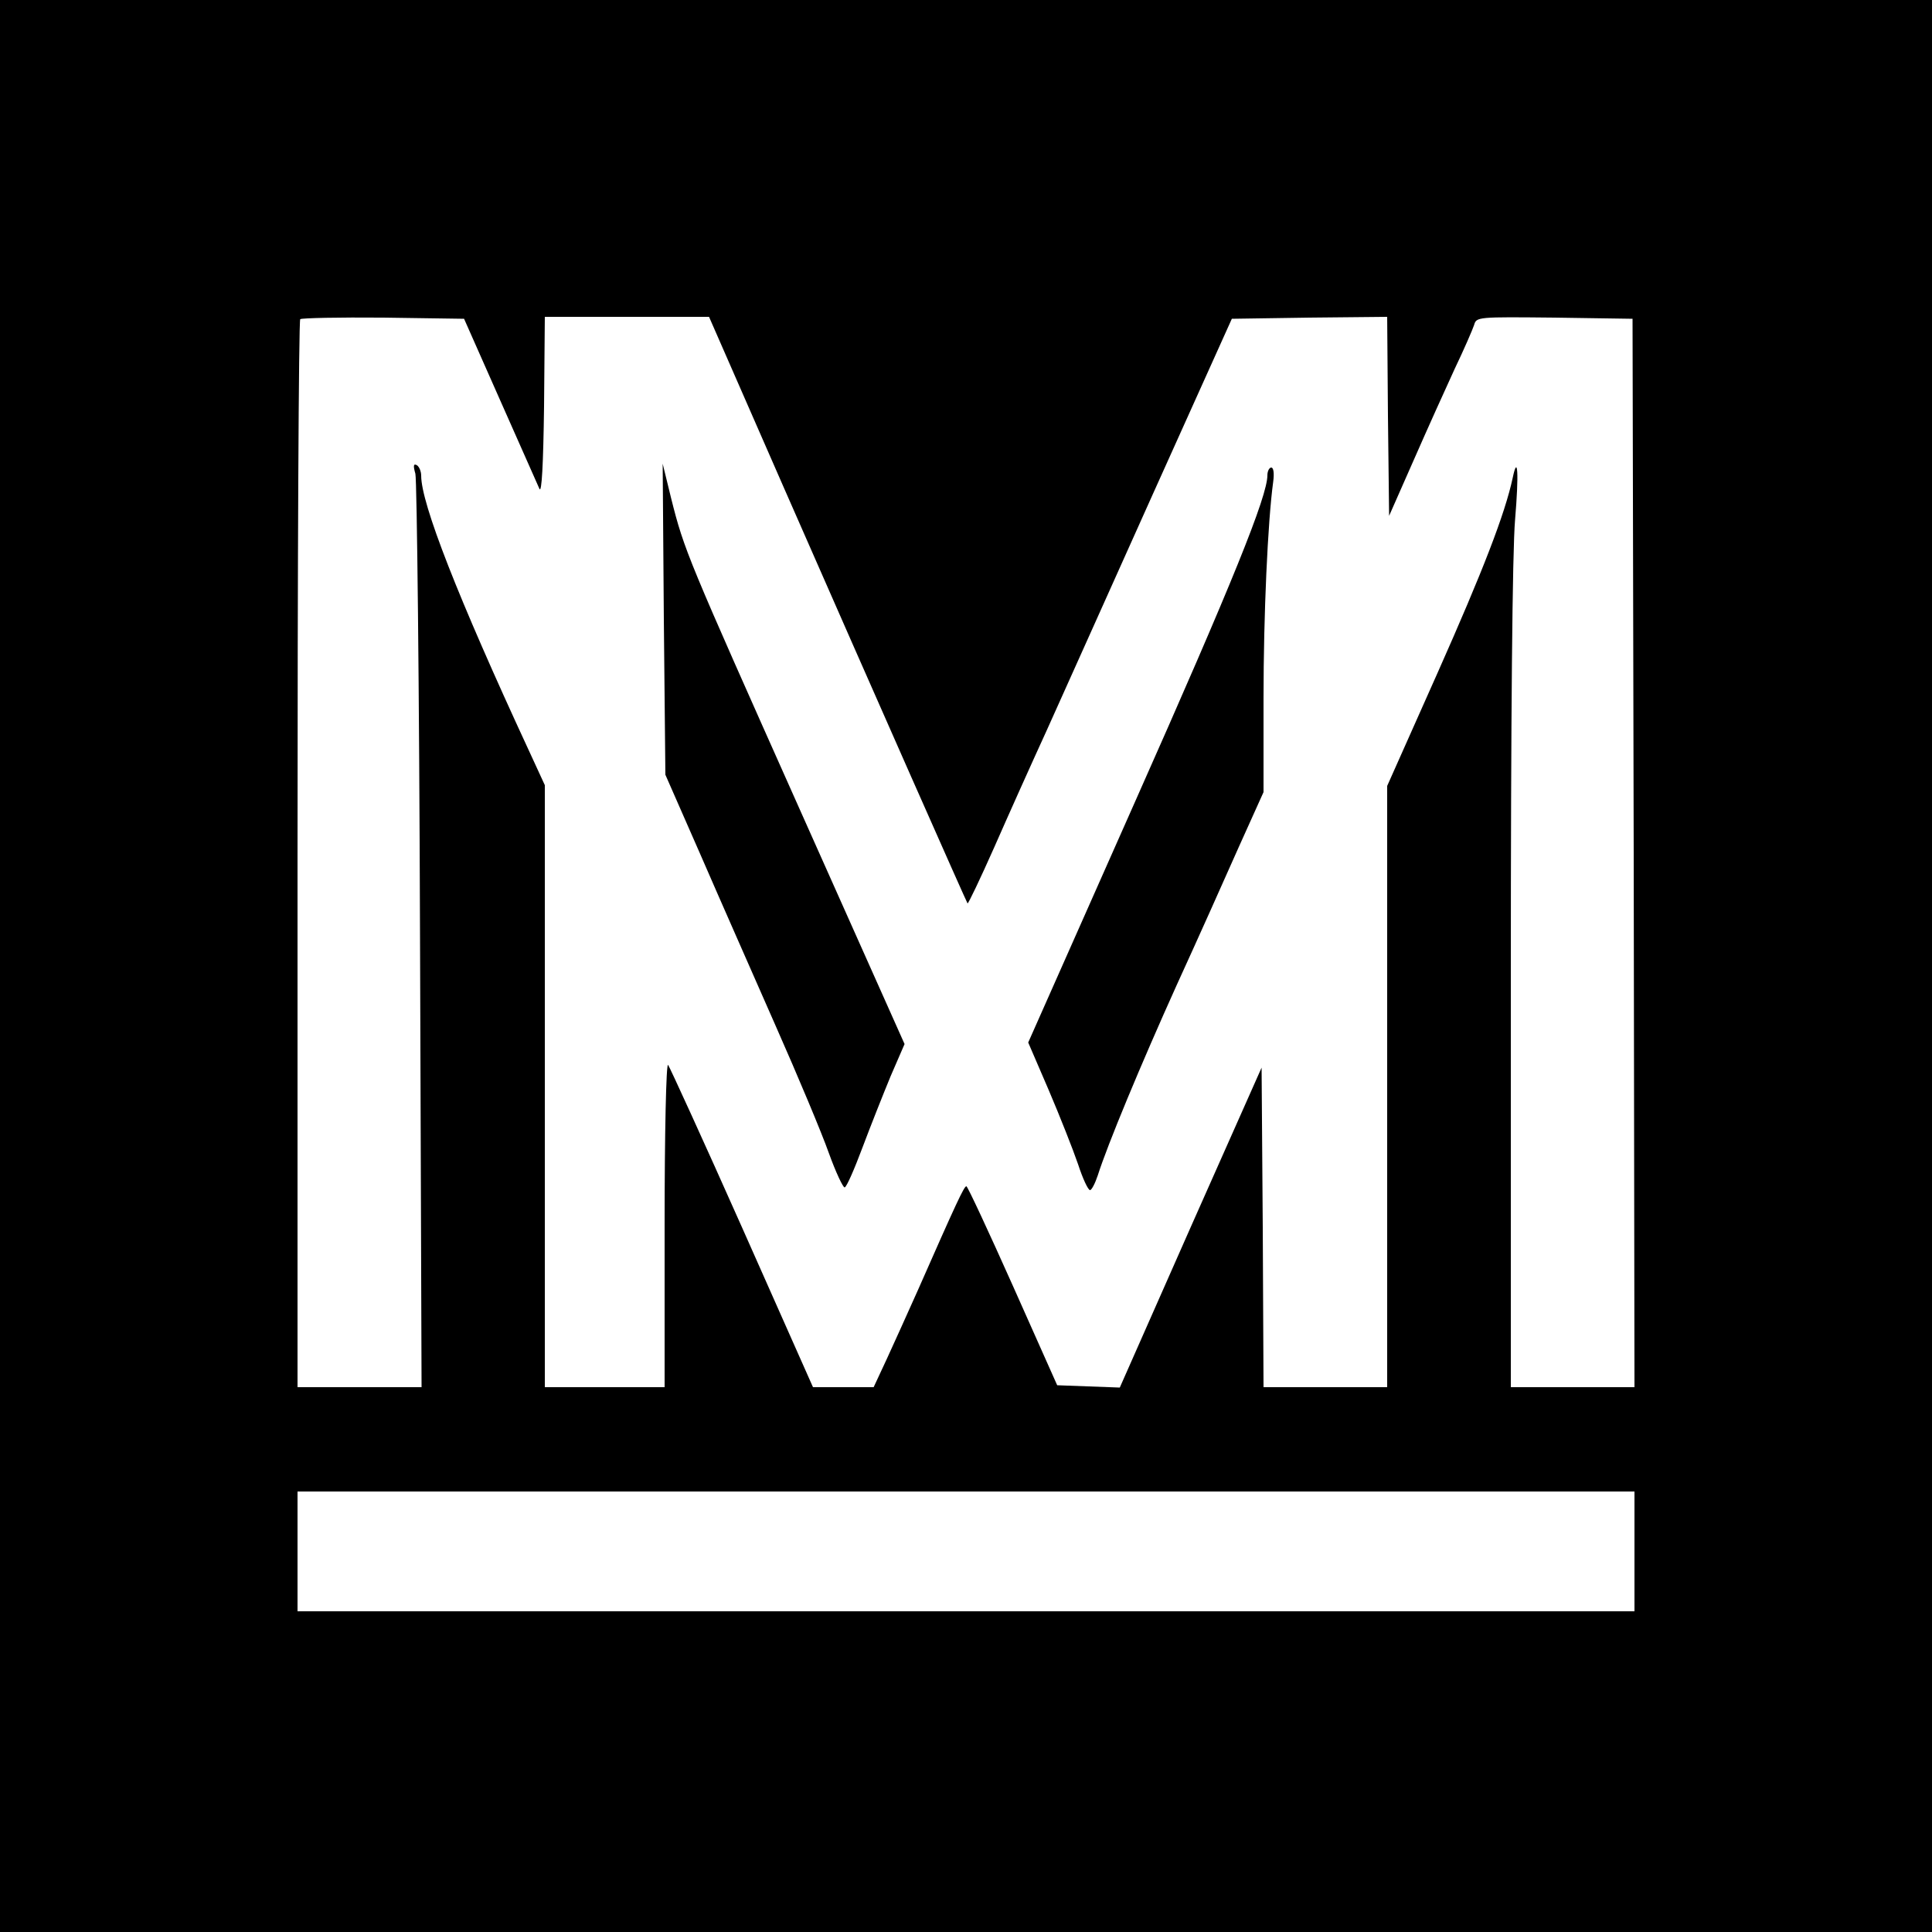
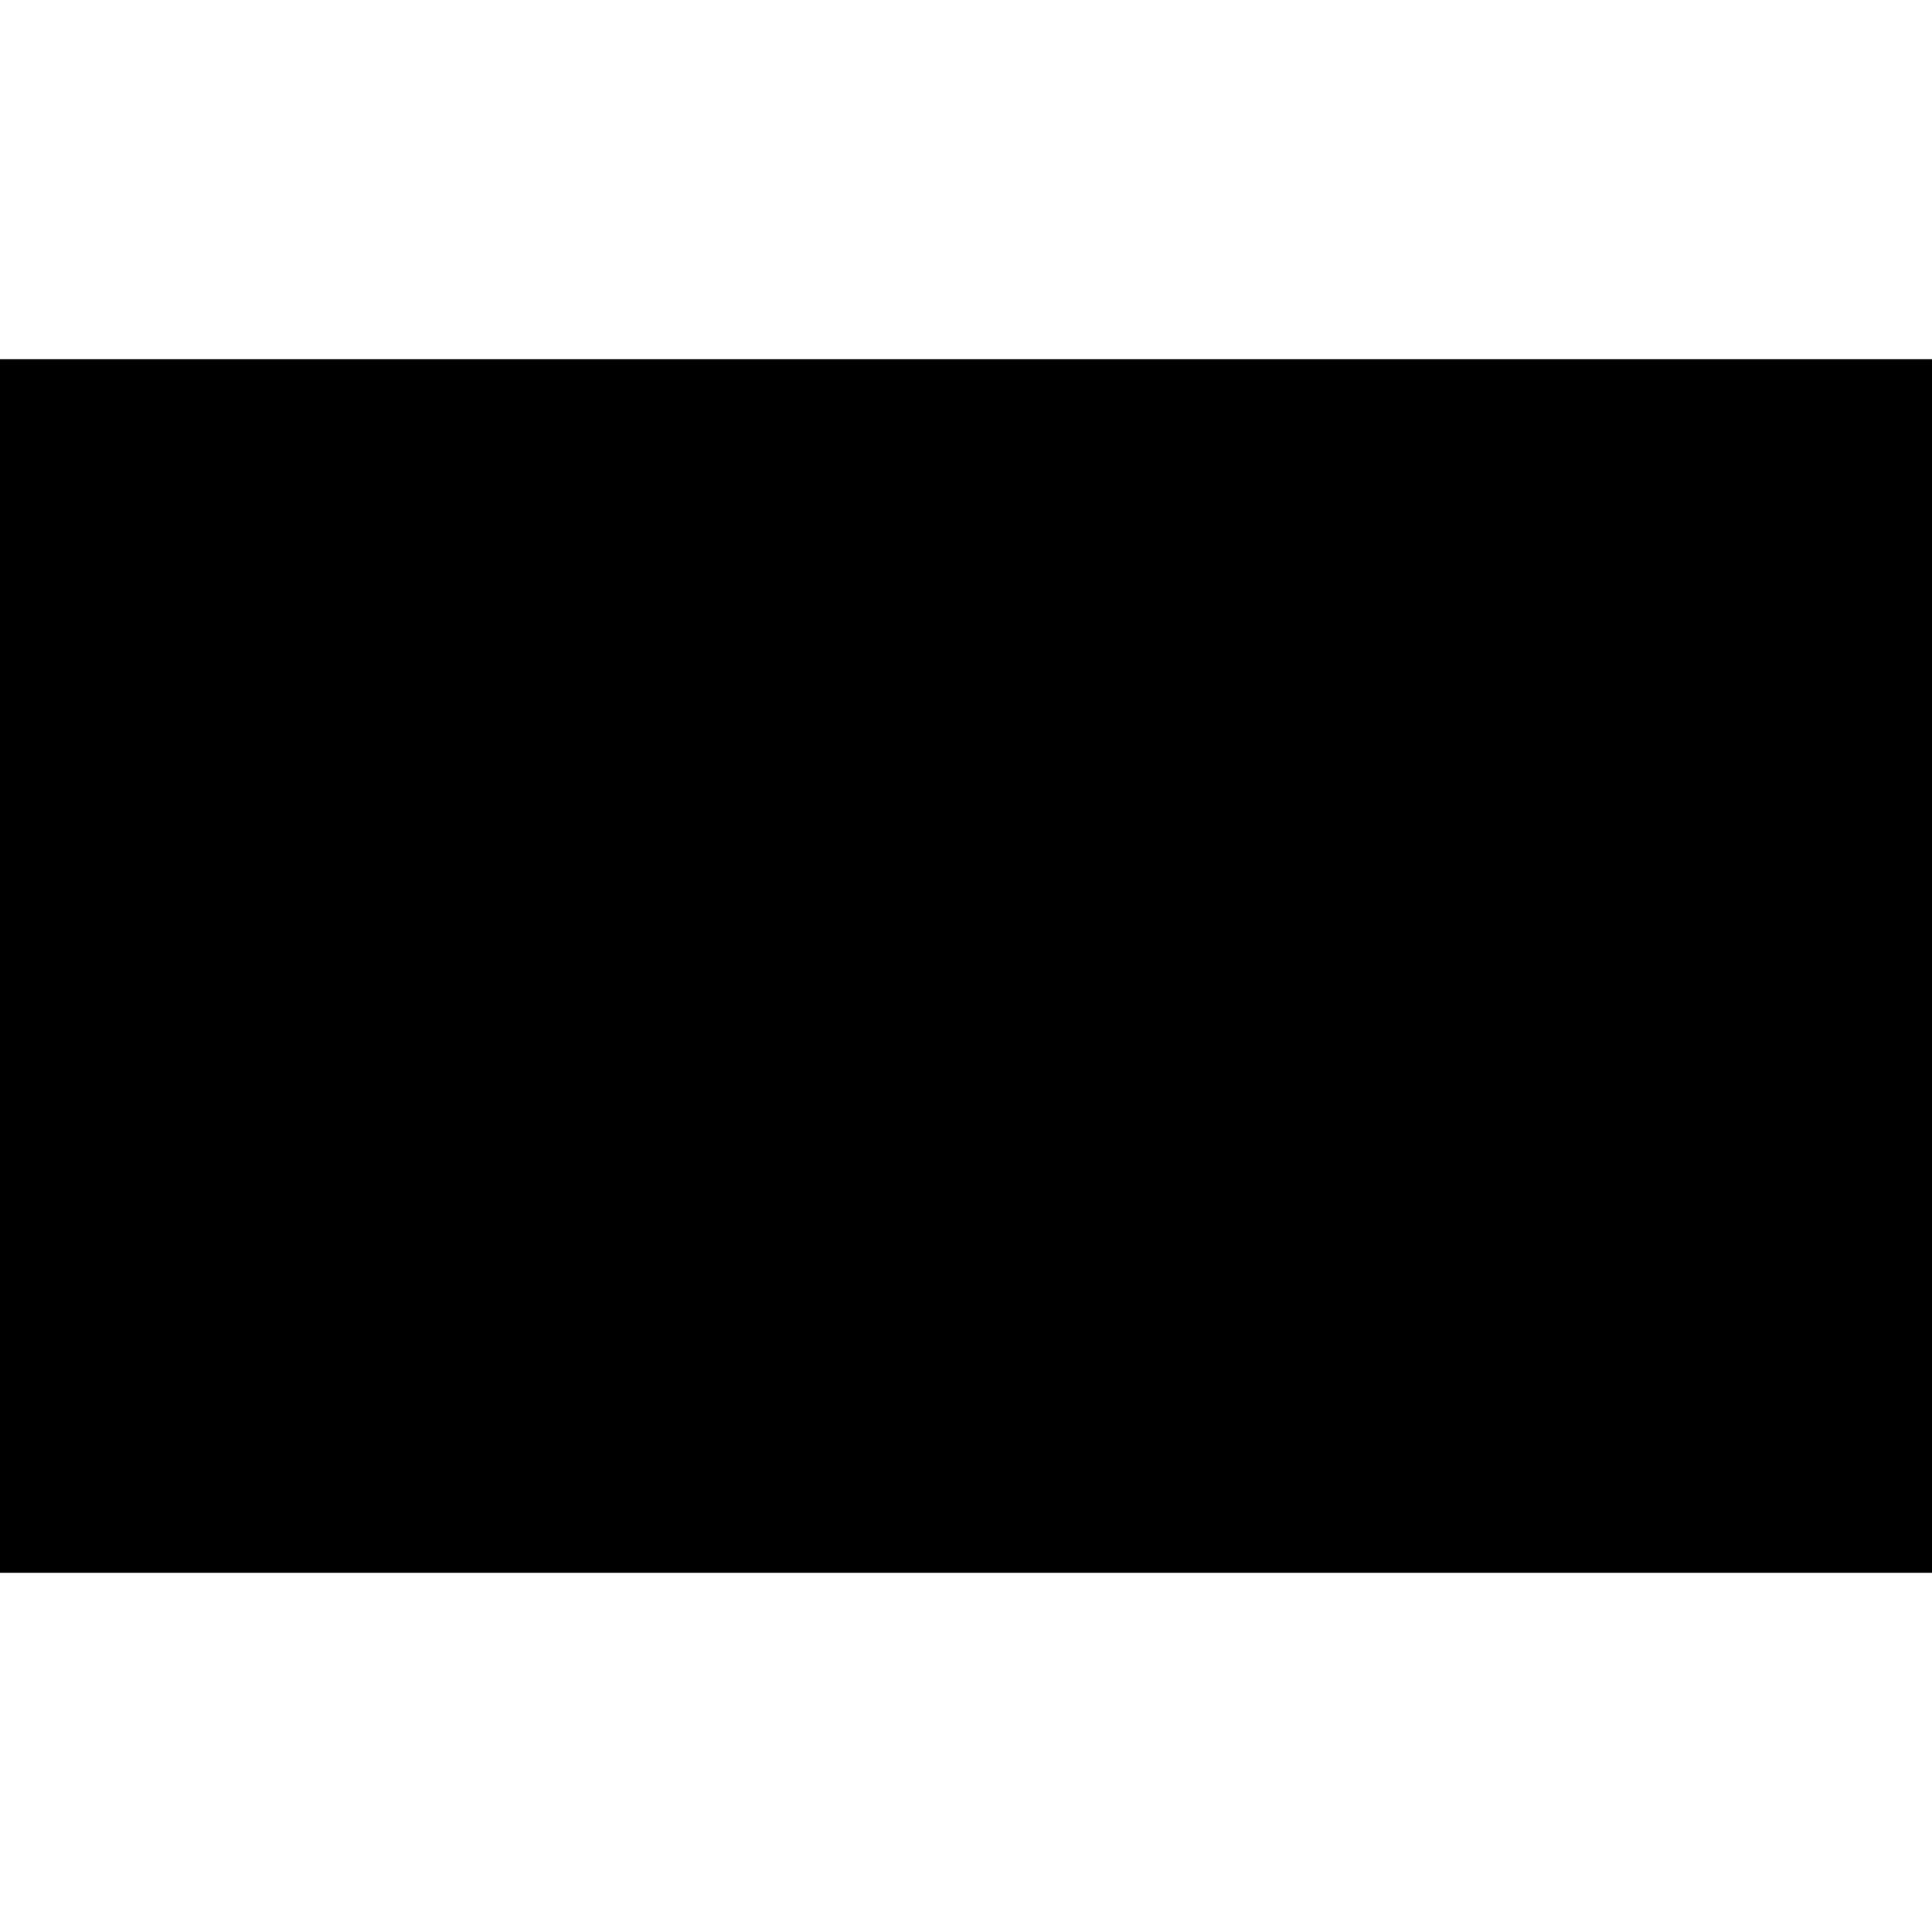
- <svg xmlns="http://www.w3.org/2000/svg" version="1.0" width="500pt" height="500pt" viewBox="0 0 500 500" preserveAspectRatio="xMidYMid meet">
-   <g transform="translate(0,500) scale(0.1,-0.1)" fill="#000000" stroke="none">
-     <path d="M0 2500 l0 -2500 2500 0 2500 0 0 2500 0 2500 -2500 0 -2500 0 0 -2500z m1294 1465 c51 -115 97 -219 102 -230 6 -13 10 63 12 213 l2 232 213 0 212 0 194 -443 c248 -565 472 -1071 475 -1075 2 -1 33 64 69 145 36 82 97 218 136 303 38 85 162 360 274 610 l205 455 201 3 201 2 2 -257 3 -258 64 145 c35 80 83 186 106 236 24 50 46 101 50 113 6 21 9 21 208 19 l202 -3 3 -1382 2 -1383 -160 0 -160 0 0 1059 c0 675 4 1106 11 1186 10 120 7 171 -6 109 -20 -94 -78 -243 -194 -504 l-131 -294 0 -778 0 -778 -160 0 -160 0 -2 414 -3 413 -184 -414 -183 -414 -81 3 -81 3 -115 258 c-63 141 -117 257 -120 257 -6 0 -26 -43 -126 -270 -26 -58 -62 -138 -80 -177 l-34 -73 -78 0 -79 0 -183 412 c-101 227 -188 417 -192 422 -5 6 -9 -178 -9 -412 l0 -422 -155 0 -155 0 0 779 0 779 -41 89 c-185 399 -279 640 -279 712 0 11 -5 23 -11 27 -9 5 -10 -1 -4 -22 4 -16 10 -554 12 -1196 l4 -1168 -160 0 -161 0 0 1378 c0 758 3 1382 7 1386 4 3 101 5 215 4 l209 -3 93 -210z m2936 -2980 l0 -155 -1730 0 -1730 0 0 155 0 155 1730 0 1730 0 0 -155z" />
-     <path d="M1718 3397 l4 -402 90 -205 c49 -113 137 -312 195 -444 58 -131 120 -279 138 -330 18 -50 37 -90 41 -89 5 1 25 47 46 103 21 56 54 139 73 185 l36 83 -272 609 c-291 652 -298 668 -332 803 l-22 90 3 -403z" />
-     <path d="M3280 3770 c0 -54 -90 -277 -343 -846 l-276 -622 53 -123 c29 -68 63 -154 76 -192 12 -37 26 -67 31 -67 4 0 13 17 20 38 25 79 111 286 204 492 54 118 126 279 161 358 l64 142 0 243 c0 217 11 458 25 560 3 22 1 37 -5 37 -5 0 -10 -9 -10 -20z" />
+ <svg xmlns="http://www.w3.org/2000/svg" version="1.0" width="441pt" height="441pt" viewBox="0 0 441 441" preserveAspectRatio="xMidYMid meet">
+   <g transform="translate(0,441) scale(0.1,-0.1)" fill="#000000" stroke="none">
+     <path d="M0 2205 l0 -1385 2205 0 2205 0 0 1385 0 1385 -2205 0 -2205 0 0 -1385z" />
  </g>
</svg>
